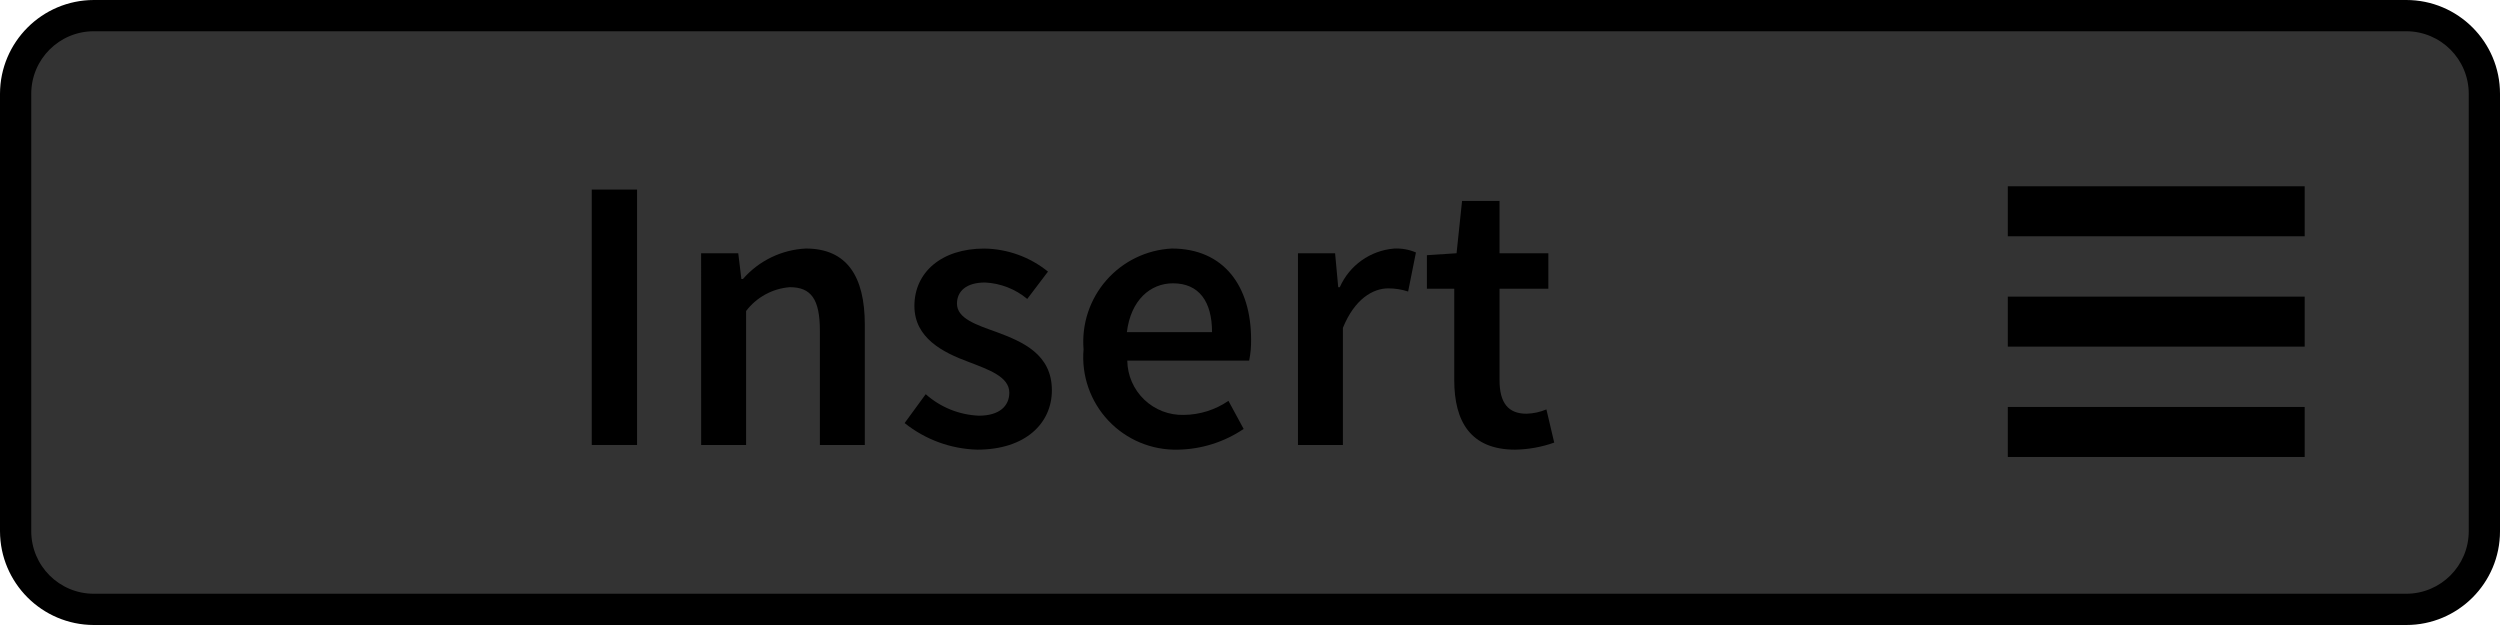
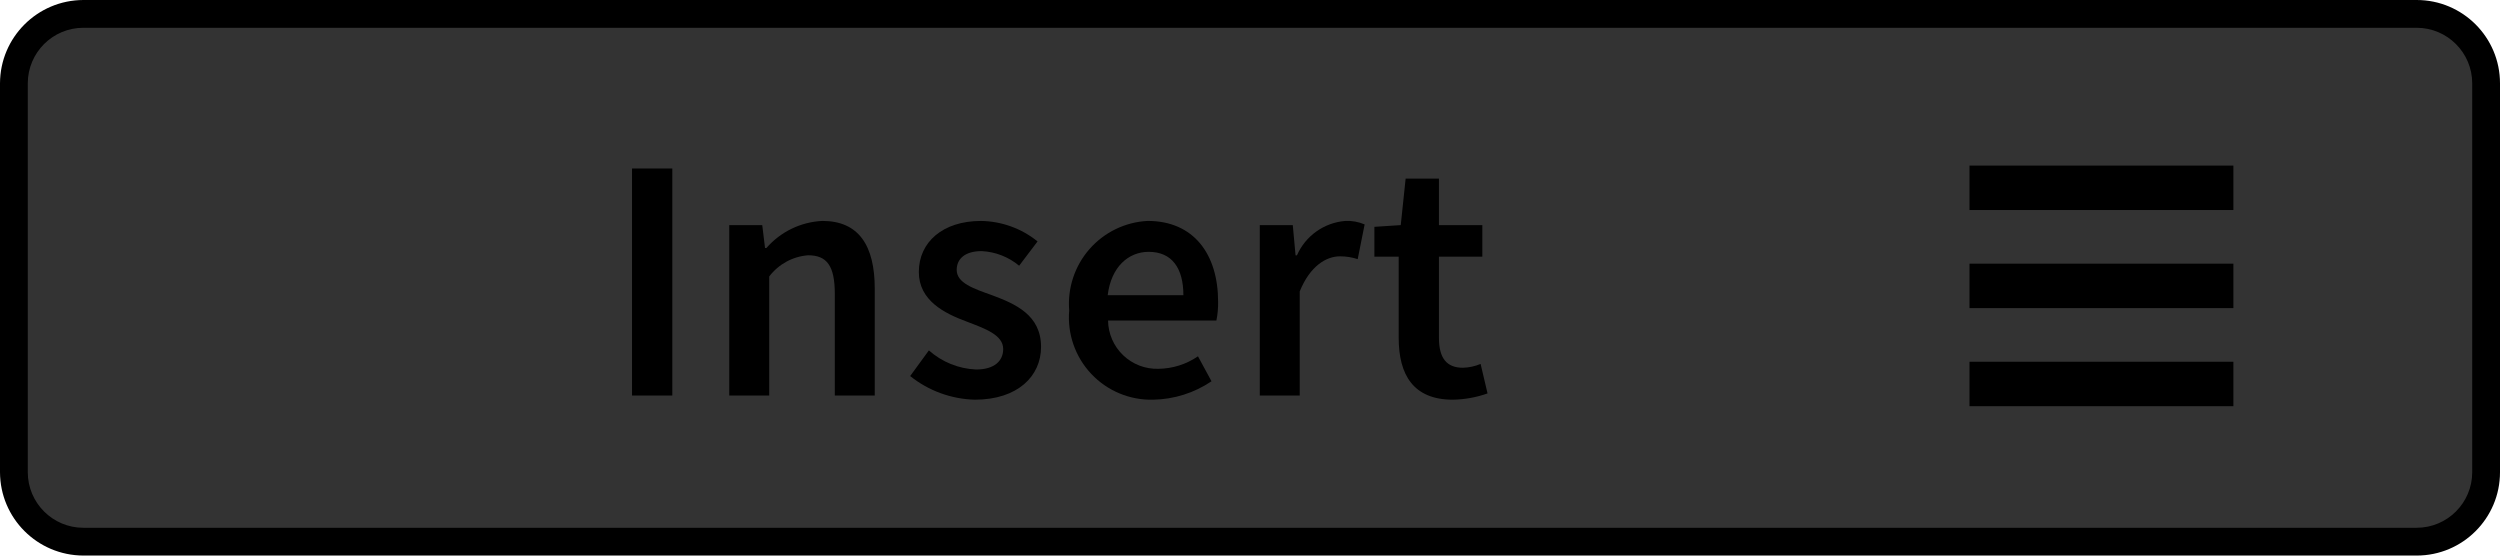
- <svg xmlns="http://www.w3.org/2000/svg" width="80" height="20" viewBox="0 0 80 20">
-   <rect x="0.5" y="0.5" width="79" height="19" rx="2.5" ry="2.5" fill="#333" />
-   <path d="M77,1a2.002,2.002,0,0,1,2,2V17a2.002,2.002,0,0,1-2,2H3a2.002,2.002,0,0,1-2-2V3A2.002,2.002,0,0,1,3,1H77m0-1H3A3.009,3.009,0,0,0,0,3V17a3.009,3.009,0,0,0,3,3H77a3,3,0,0,0,3-3V3a3,3,0,0,0-3-3Z" />
-   <line x1="73.75" y1="10.292" x2="64.25" y2="10.292" stroke="#000" stroke-miterlimit="10" stroke-width="1.6" />
-   <line x1="73.75" y1="6.761" x2="64.25" y2="6.761" stroke="#000" stroke-miterlimit="10" stroke-width="1.6" />
-   <line x1="73.75" y1="13.823" x2="64.25" y2="13.823" stroke="#000" stroke-miterlimit="10" stroke-width="1.6" />
-   <path d="M18.936,6.066h1.45v8.173H18.936Z" />
-   <path d="M22.436,8.104h1.188l.1.824h.05a2.853,2.853,0,0,1,2.013-.975c1.312,0,1.887.888,1.887,2.438v3.849h-1.438V10.578c0-1.013-.287-1.388-.962-1.388a1.943,1.943,0,0,0-1.399.763v4.286h-1.438Z" />
-   <path d="M29.623,12.614a2.727,2.727,0,0,0,1.7.688c.662,0,.975-.312.975-.737,0-.512-.663-.737-1.312-.987-.812-.3-1.725-.762-1.725-1.787,0-1.074.862-1.837,2.237-1.837a3.312,3.312,0,0,1,2.037.737l-.663.875A2.285,2.285,0,0,0,31.522,9.04c-.612,0-.899.288-.899.676,0,.475.612.675,1.274.912.838.312,1.763.712,1.763,1.861,0,1.05-.838,1.9-2.388,1.9a3.887,3.887,0,0,1-2.324-.851Z" />
-   <path d="M37.498,7.953c1.662,0,2.537,1.2,2.537,2.912a3.117,3.117,0,0,1-.062.675H36.073a1.761,1.761,0,0,0,1.812,1.737,2.564,2.564,0,0,0,1.425-.45l.487.899a3.867,3.867,0,0,1-2.099.663,2.959,2.959,0,0,1-3.024-3.212A2.986,2.986,0,0,1,37.498,7.953Zm1.287,2.675c0-.975-.412-1.562-1.25-1.562-.725,0-1.35.537-1.475,1.562Z" />
-   <path d="M41.535,8.104h1.188l.1,1.087h.05a2.086,2.086,0,0,1,1.737-1.237,1.569,1.569,0,0,1,.7.125l-.25,1.25a2.008,2.008,0,0,0-.638-.101c-.487,0-1.074.338-1.449,1.263v3.749h-1.438Z" />
-   <path d="M46.536,9.24h-.875V8.166l.949-.062.176-1.675h1.199V8.104h1.562V9.24h-1.562V12.165c0,.725.275,1.074.862,1.074a1.754,1.754,0,0,0,.638-.138l.25,1.062a3.928,3.928,0,0,1-1.25.226c-1.425,0-1.949-.9-1.949-2.225Z" />
+ <svg xmlns="http://www.w3.org/2000/svg" width="90" height="20" viewBox="0 0 90 20">
+   <rect x="0.5" y="0.5" width="89" height="19" rx="2.5" ry="2.5" fill="#333" />
+   <path d="M87,1a2.002,2.002,0,0,1,2,2V17a2.002,2.002,0,0,1-2,2H3a2.002,2.002,0,0,1-2-2V3A2.002,2.002,0,0,1,3,1H87m0-1H3A3.009,3.009,0,0,0,0,3V17a3.009,3.009,0,0,0,3,3H87a3,3,0,0,0,3-3V3a3,3,0,0,0-3-3Z" />
+   <line x1="80.402" y1="10.292" x2="70.902" y2="10.292" stroke="#000" stroke-miterlimit="10" stroke-width="1.6" />
+   <line x1="80.402" y1="6.761" x2="70.902" y2="6.761" stroke="#000" stroke-miterlimit="10" stroke-width="1.6" />
+   <line x1="80.402" y1="13.823" x2="70.902" y2="13.823" stroke="#000" stroke-miterlimit="10" stroke-width="1.6" />
+   <path d="M22.753,6.066h1.45v8.173H22.753Z" />
+   <path d="M26.253,8.104h1.188l.1.824h.05a2.853,2.853,0,0,1,2.013-.975c1.312,0,1.887.888,1.887,2.438v3.849h-1.438V10.578c0-1.013-.287-1.388-.962-1.388a1.943,1.943,0,0,0-1.399.763v4.286H26.253Z" />
+   <path d="M33.44,12.614a2.727,2.727,0,0,0,1.7.688c.662,0,.975-.312.975-.737,0-.512-.663-.737-1.312-.987-.812-.3-1.725-.762-1.725-1.787,0-1.074.862-1.837,2.237-1.837a3.312,3.312,0,0,1,2.037.737l-.663.875A2.285,2.285,0,0,0,35.34,9.04c-.612,0-.899.288-.899.676,0,.475.612.675,1.274.912.838.312,1.763.712,1.763,1.861,0,1.05-.838,1.9-2.388,1.9a3.887,3.887,0,0,1-2.324-.851Z" />
+   <path d="M41.315,7.953c1.662,0,2.537,1.2,2.537,2.912a3.117,3.117,0,0,1-.062.675H39.89a1.761,1.761,0,0,0,1.812,1.737,2.564,2.564,0,0,0,1.425-.45l.487.899a3.867,3.867,0,0,1-2.099.663,2.959,2.959,0,0,1-3.024-3.212A2.986,2.986,0,0,1,41.315,7.953Zm1.287,2.675c0-.975-.412-1.562-1.25-1.562-.725,0-1.35.537-1.475,1.562Z" />
+   <path d="M45.352,8.104h1.188l.1,1.087h.05a2.086,2.086,0,0,1,1.737-1.237,1.569,1.569,0,0,1,.7.125l-.25,1.25a2.008,2.008,0,0,0-.638-.101c-.487,0-1.074.338-1.449,1.263v3.749h-1.438Z" />
+   <path d="M50.353,9.24h-.875V8.166l.949-.062.176-1.675H51.802V8.104h1.562V9.24H51.802V12.165c0,.725.275,1.074.862,1.074a1.754,1.754,0,0,0,.638-.138l.25,1.062a3.928,3.928,0,0,1-1.25.226c-1.425,0-1.949-.9-1.949-2.225Z" />
</svg>
